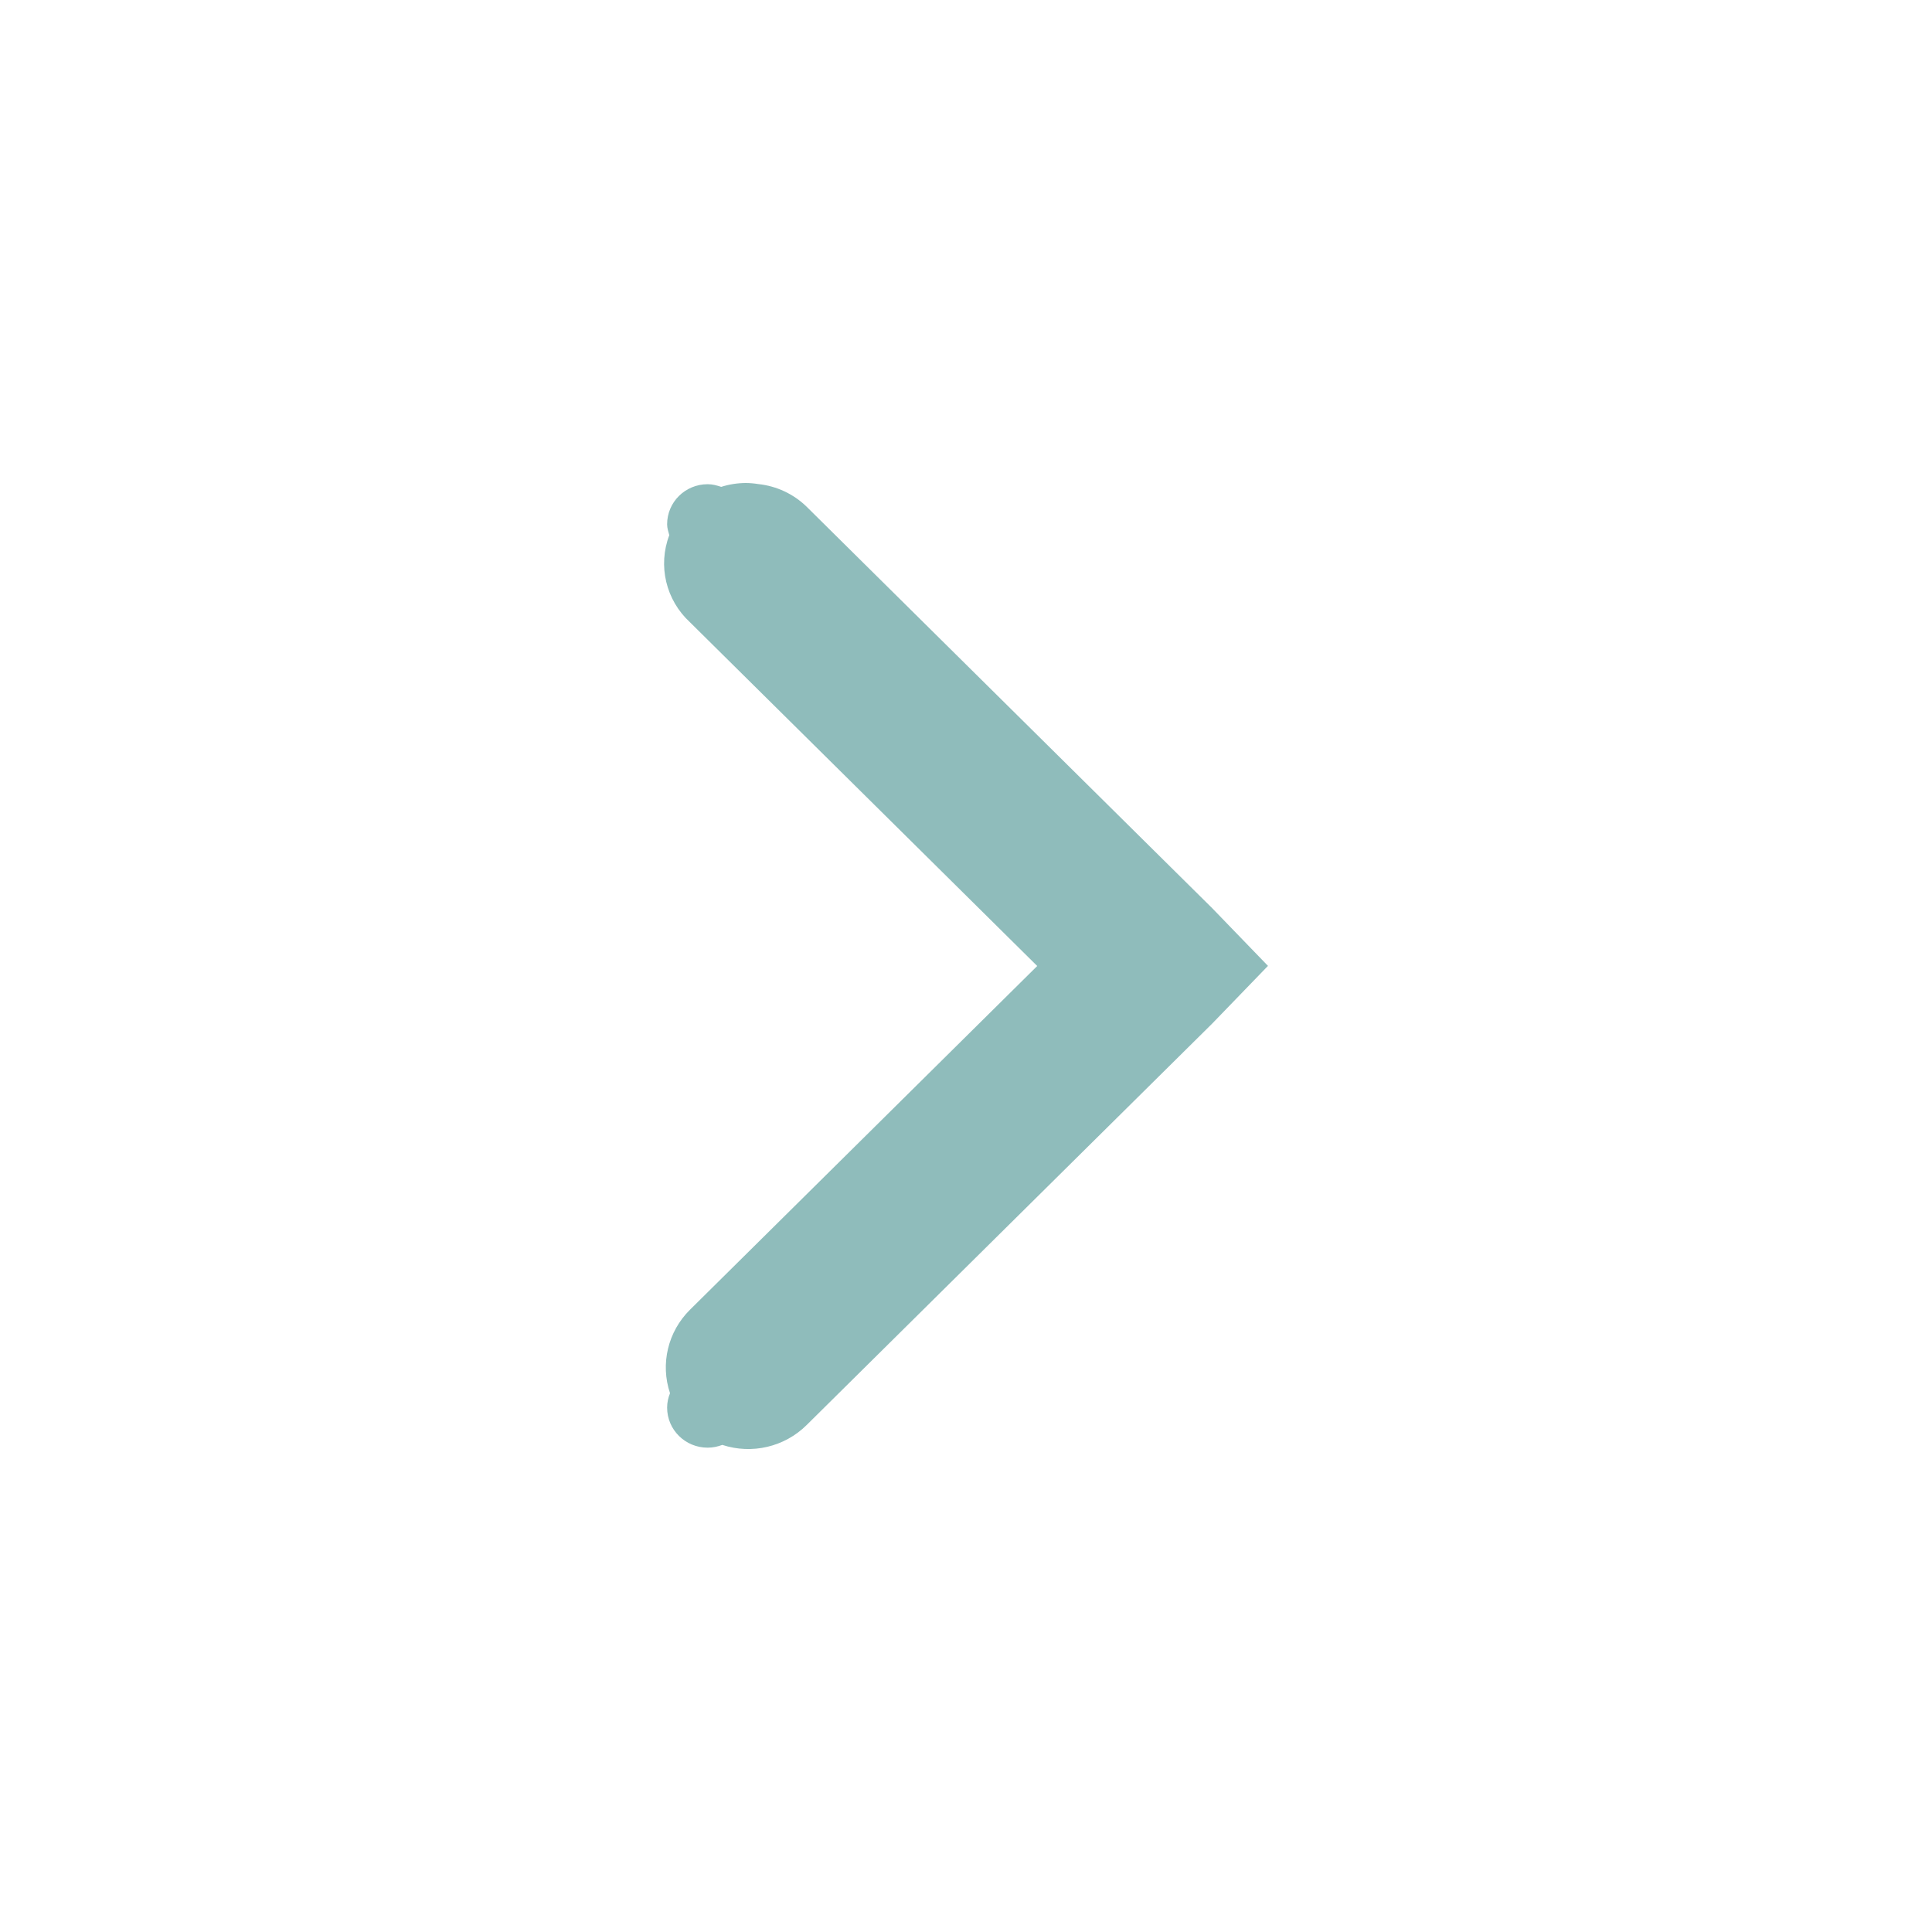
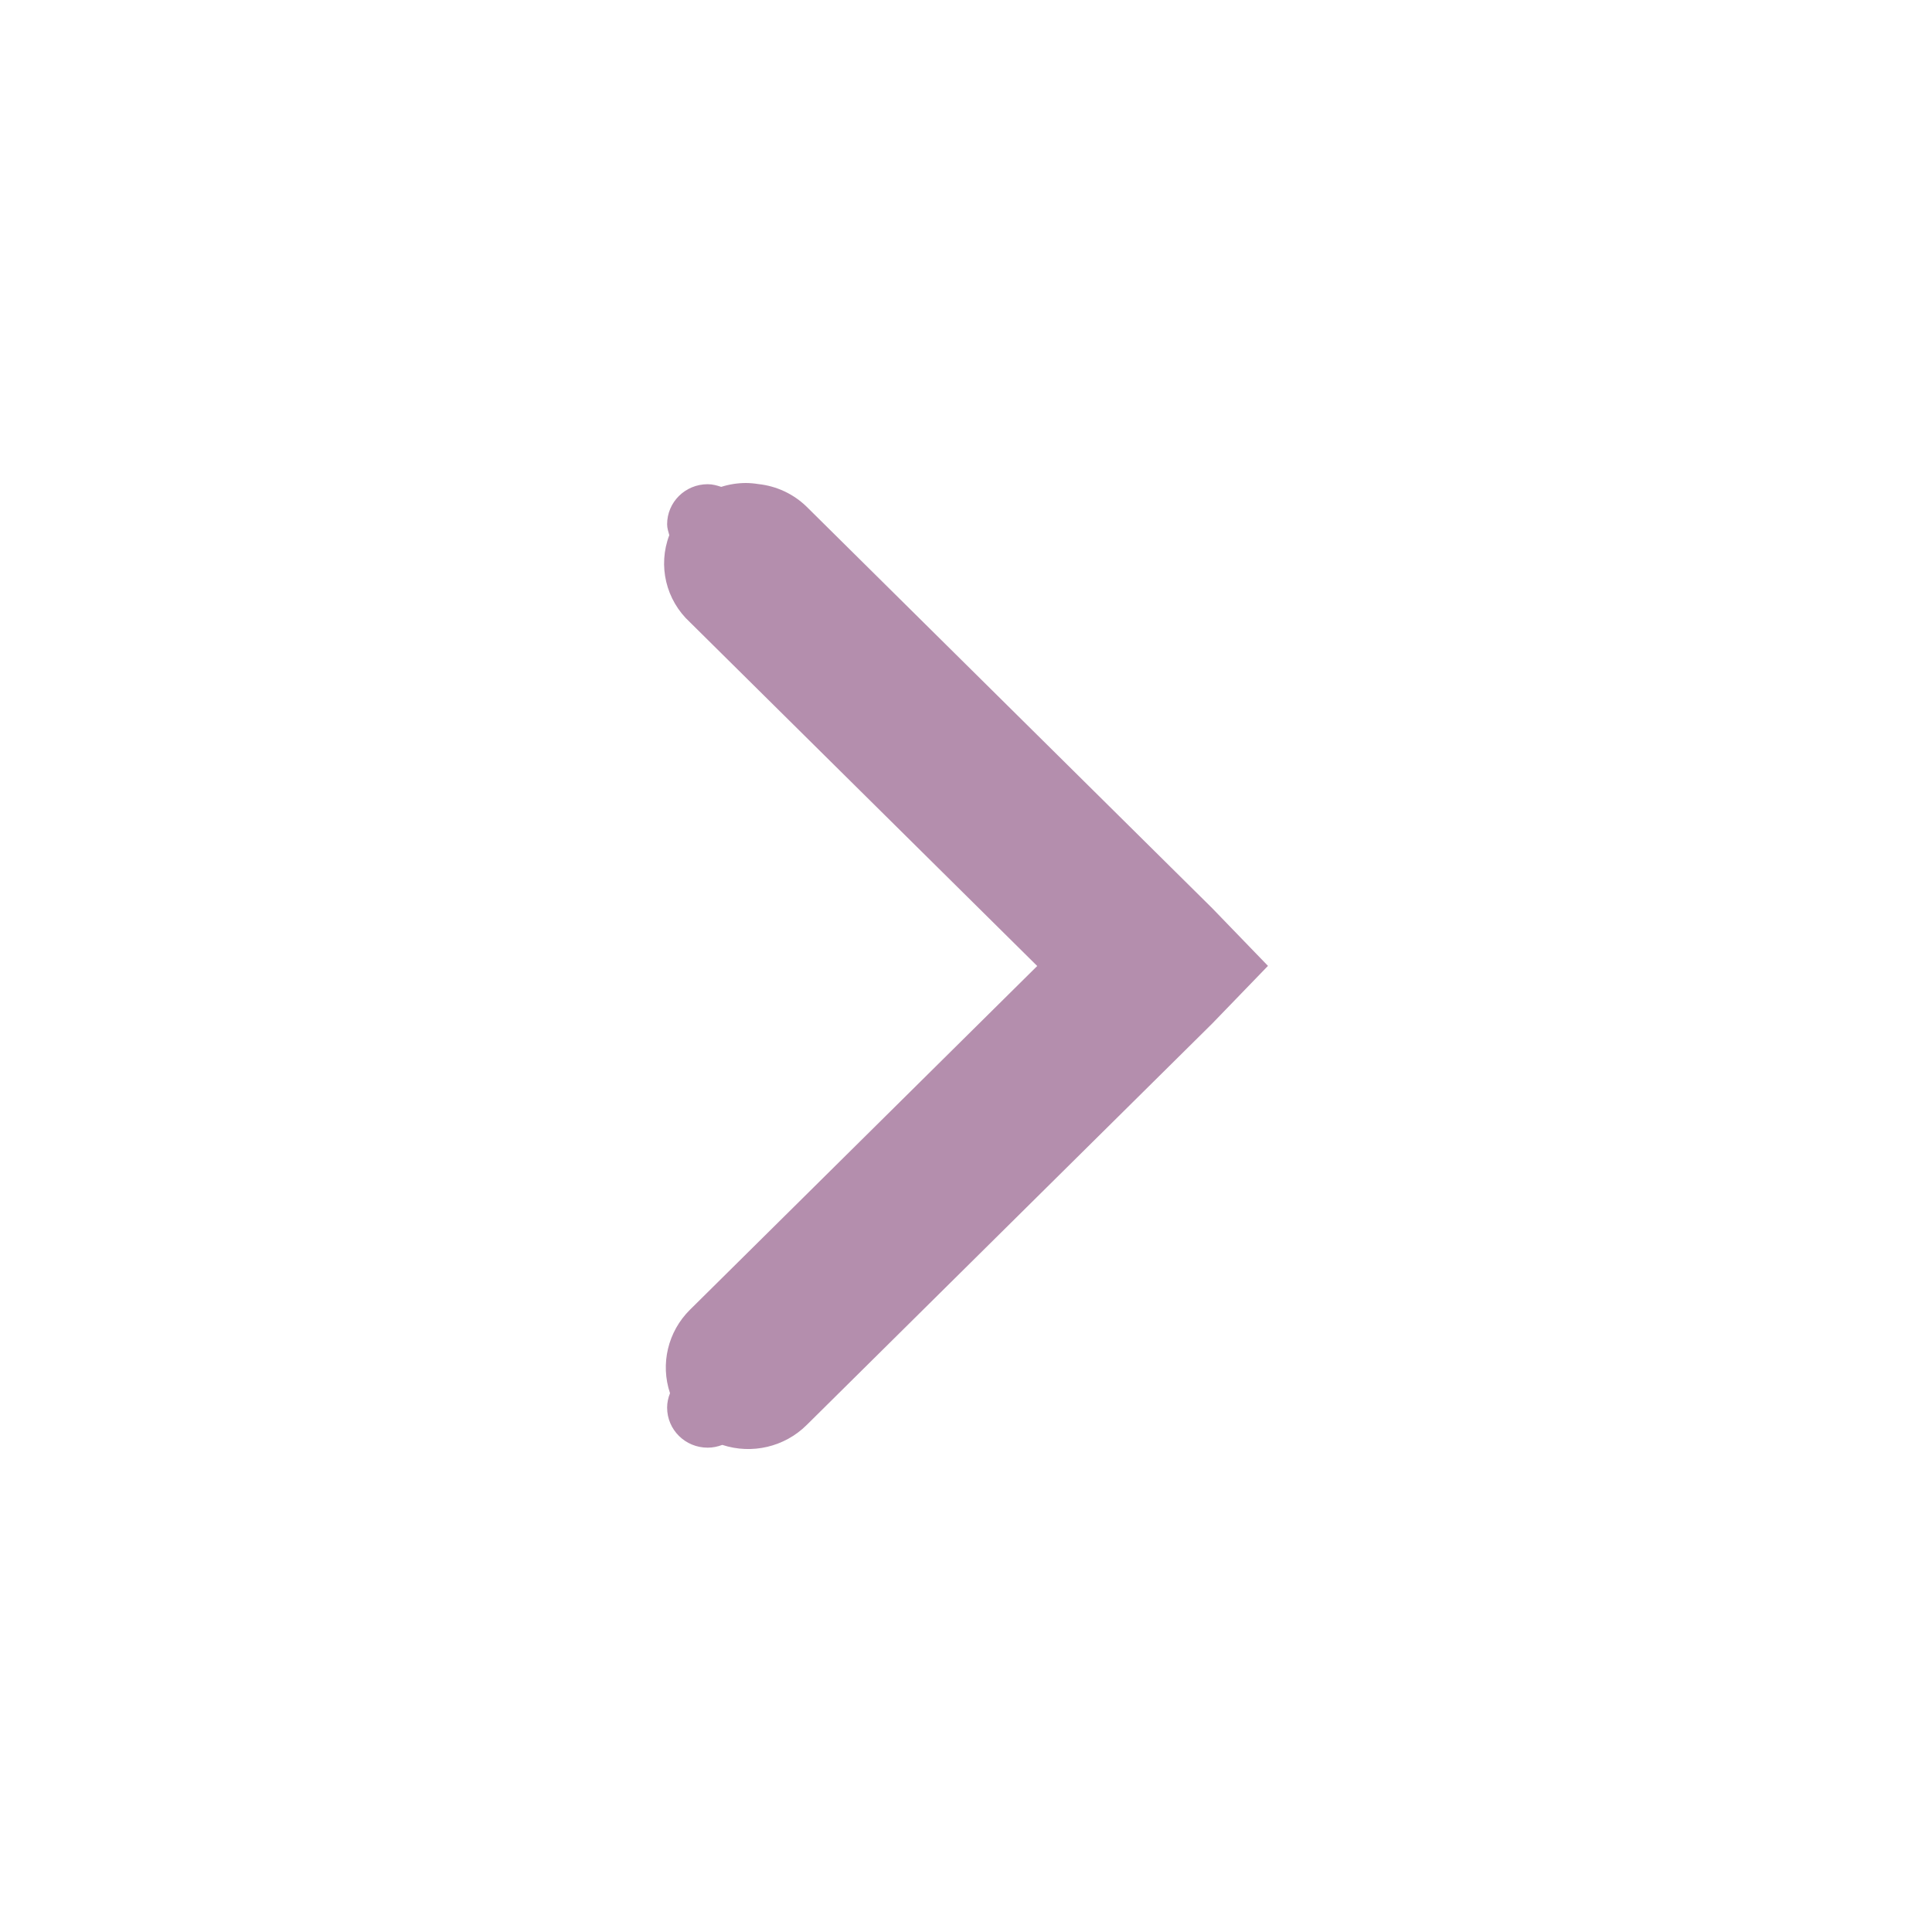
<svg xmlns="http://www.w3.org/2000/svg" xmlns:ns1="http://www.openswatchbook.org/uri/2009/osb" width="16" version="1.1" id="svg7384" height="16">
  <defs id="defs7386">
    <linearGradient ns1:paint="solid" id="selected_bg_color">
      <stop id="stop4147" offset="0" style="stop-color:#5294e2;stop-opacity:1;" />
    </linearGradient>
  </defs>
  <g transform="translate(-100.0002,-747)" style="display:inline" id="layer9" />
  <g transform="translate(-100.0002,-747)" id="layer10" />
  <g transform="translate(-100.0002,-747)" id="layer11" />
  <g transform="translate(-100.0002,-747)" id="layer13" />
  <g transform="translate(-100.0002,-747)" id="layer14" />
  <g transform="translate(-100.0002,-747)" style="display:inline" id="layer15" />
  <g transform="translate(-100.0002,-747)" style="display:inline" id="g71291" />
  <g transform="translate(-100.0002,-747)" style="display:inline" id="g4953" />
  <g transform="translate(-100.0002,-747)" style="display:inline" id="layer12">
-     <path id="path6040" d="m 106.177,751 a 0.672,0.665 0 0 1 0.104,0.009 0.672,0.665 0 0 1 0.399,0.187 l 3.359,3.325 0.462,0.478 -0.462,0.478 -3.359,3.325 a 0.683,0.676 0 0 1 -0.698,0.164 c -0.037,0.014 -0.078,0.023 -0.121,0.023 -0.186,0 -0.336,-0.148 -0.336,-0.332 0,-0.042 0.009,-0.082 0.024,-0.119 a 0.683,0.676 0 0 1 0.165,-0.691 l 2.876,-2.847 -2.876,-2.847 a 0.672,0.665 0 0 1 -0.171,-0.721 c -0.008,-0.029 -0.018,-0.058 -0.018,-0.09 0,-0.184 0.15,-0.332 0.336,-0.332 0.04,0 0.076,0.01 0.112,0.022 A 0.672,0.665 0 0 1 106.177,751 Z" style="color:#000000;font-style:normal;font-variant:normal;font-weight:normal;font-stretch:normal;font-size:medium;line-height:normal;font-family:Sans;-inkscape-font-specification:Sans;text-indent:0;text-align:start;text-decoration:none;text-decoration-line:none;letter-spacing:normal;word-spacing:normal;text-transform:none;writing-mode:lr-tb;direction:ltr;baseline-shift:baseline;text-anchor:start;display:inline;overflow:visible;visibility:visible;fill:#8fbcbb;fill-opacity:1;stroke:none;stroke-width:2;marker:none;enable-background:accumulate" />
+     <path id="path6040" d="m 106.177,751 a 0.672,0.665 0 0 1 0.104,0.009 0.672,0.665 0 0 1 0.399,0.187 l 3.359,3.325 0.462,0.478 -0.462,0.478 -3.359,3.325 a 0.683,0.676 0 0 1 -0.698,0.164 c -0.037,0.014 -0.078,0.023 -0.121,0.023 -0.186,0 -0.336,-0.148 -0.336,-0.332 0,-0.042 0.009,-0.082 0.024,-0.119 a 0.683,0.676 0 0 1 0.165,-0.691 l 2.876,-2.847 -2.876,-2.847 a 0.672,0.665 0 0 1 -0.171,-0.721 c -0.008,-0.029 -0.018,-0.058 -0.018,-0.09 0,-0.184 0.15,-0.332 0.336,-0.332 0.04,0 0.076,0.01 0.112,0.022 A 0.672,0.665 0 0 1 106.177,751 Z" style="color:#000000;font-style:normal;font-variant:normal;font-weight:normal;font-stretch:normal;font-size:medium;line-height:normal;font-family:Sans;-inkscape-font-specification:Sans;text-indent:0;text-align:start;text-decoration:none;text-decoration-line:none;letter-spacing:normal;word-spacing:normal;text-transform:none;writing-mode:lr-tb;direction:ltr;baseline-shift:baseline;text-anchor:start;display:inline;overflow:visible;visibility:visible;fill:#b48ead;fill-opacity:1;stroke:none;stroke-width:2;marker:none;enable-background:accumulate" />
  </g>
</svg>
